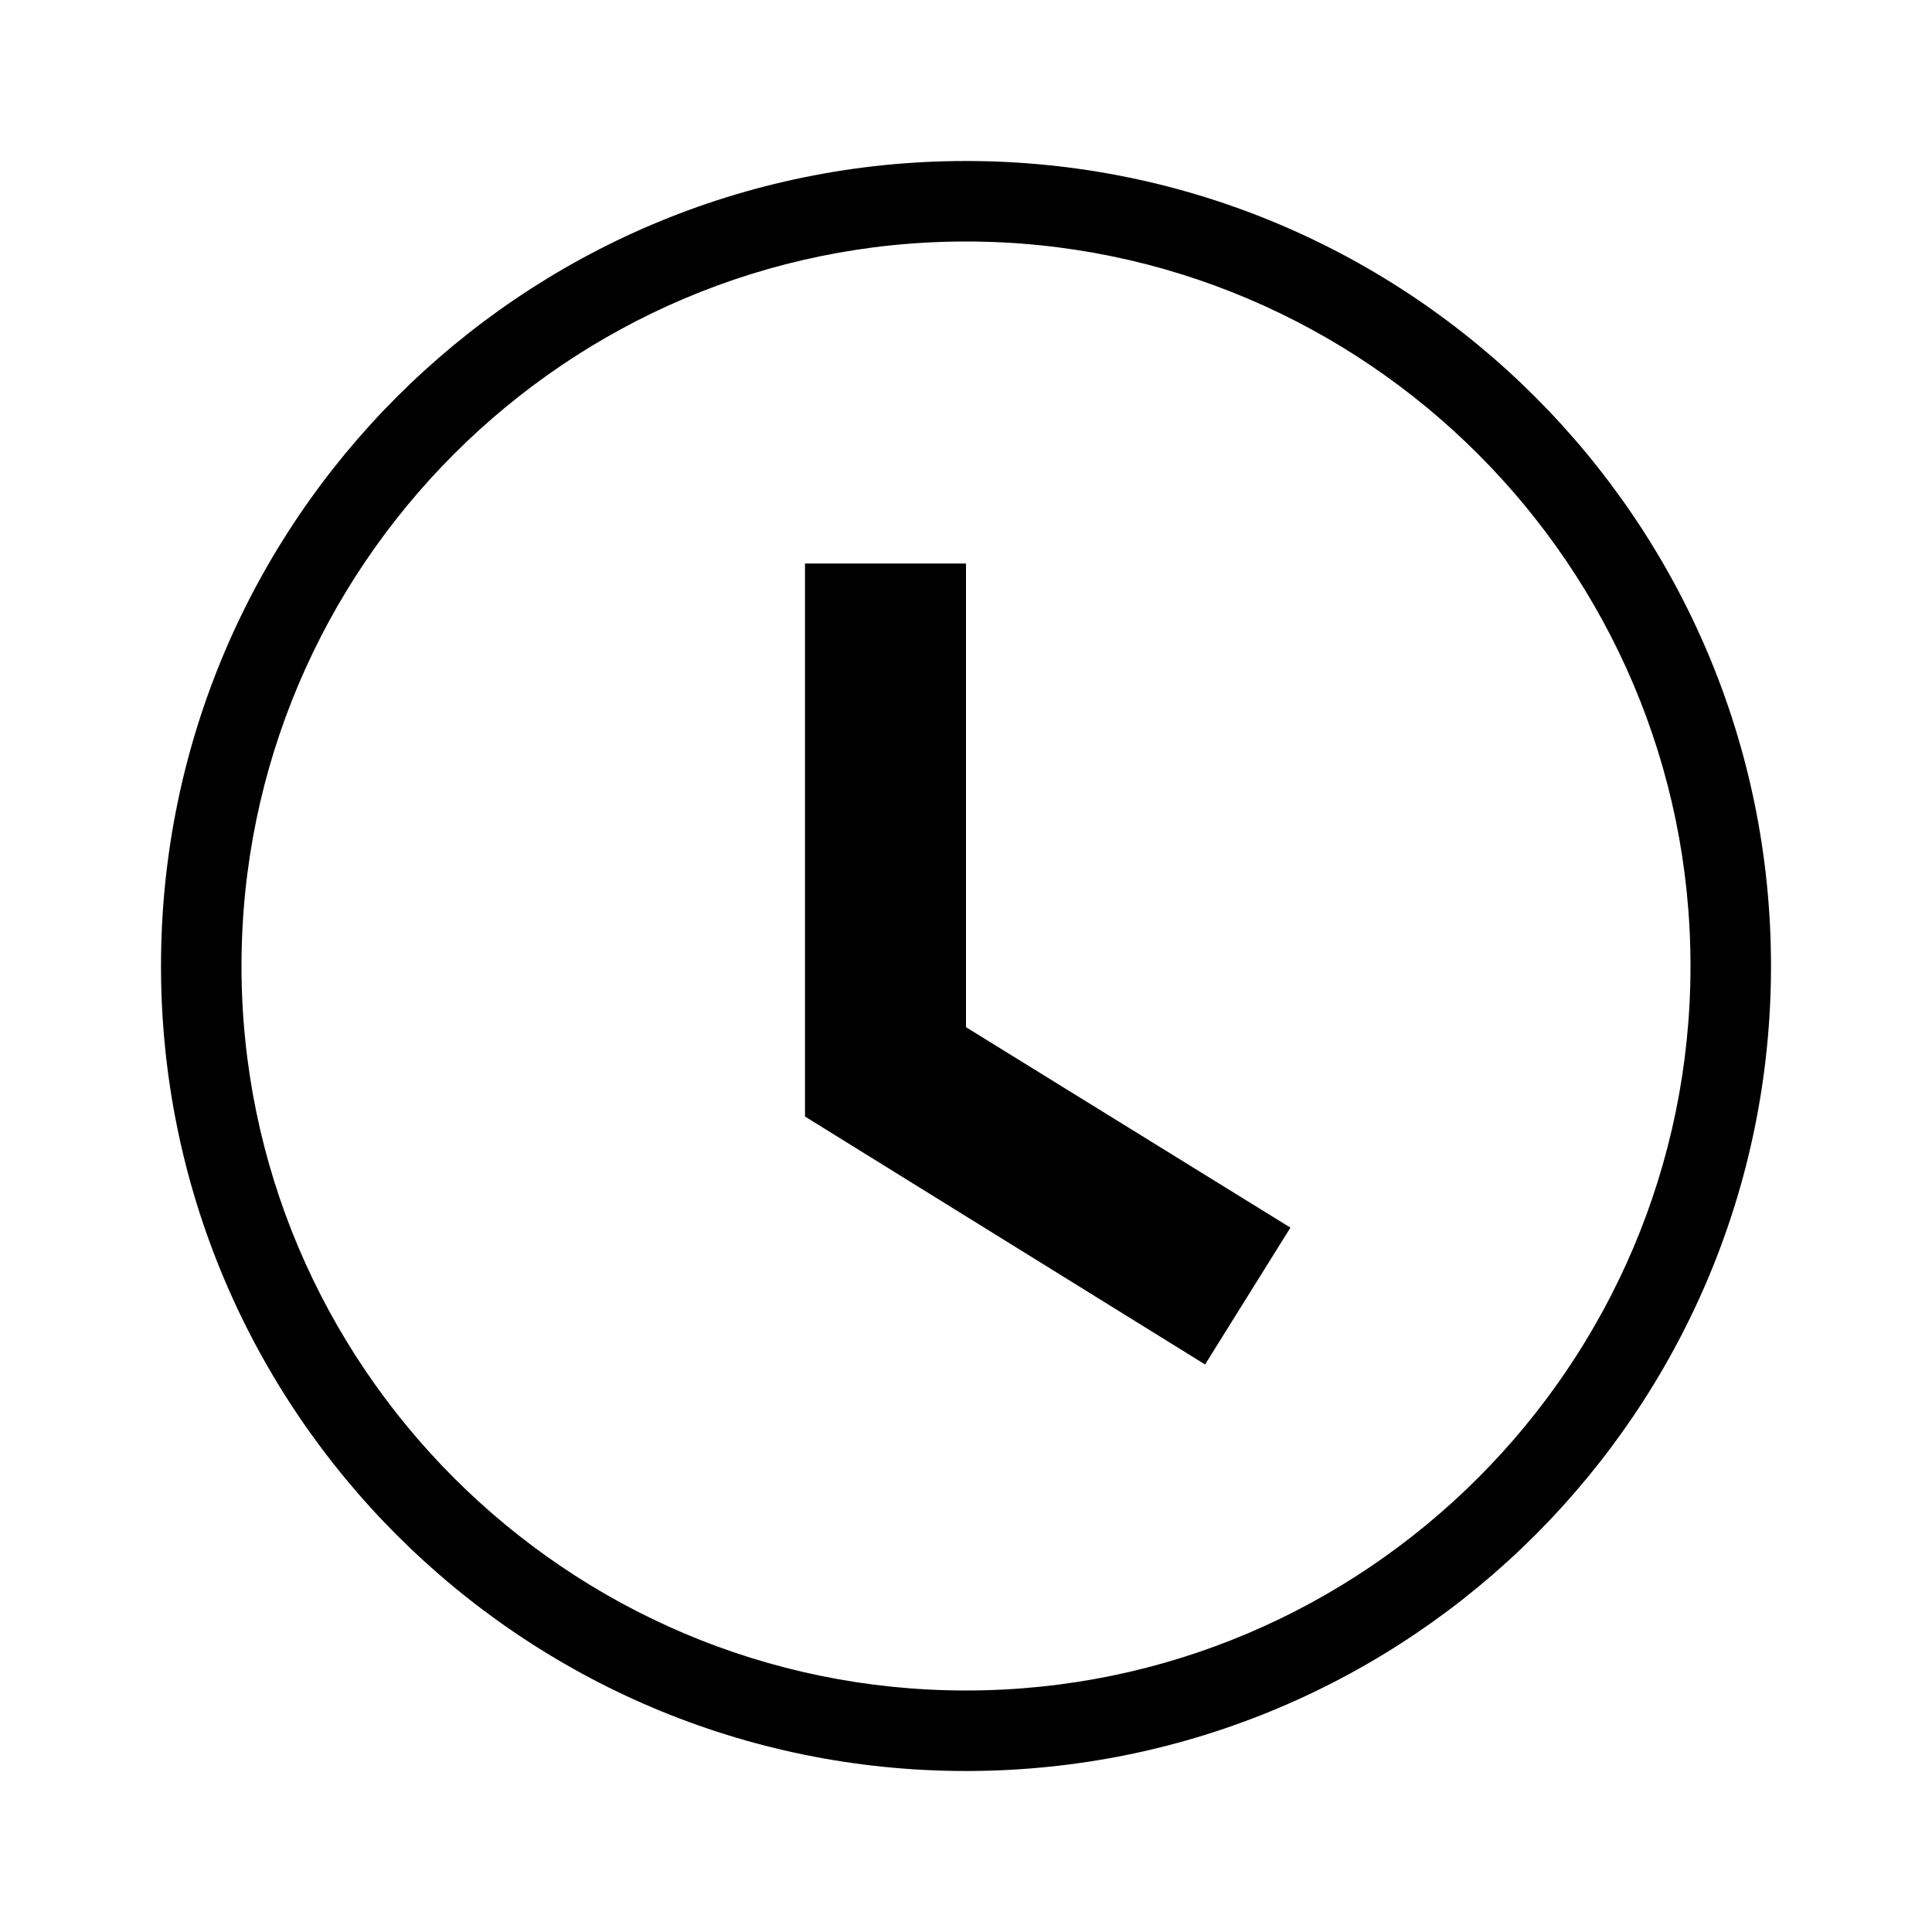
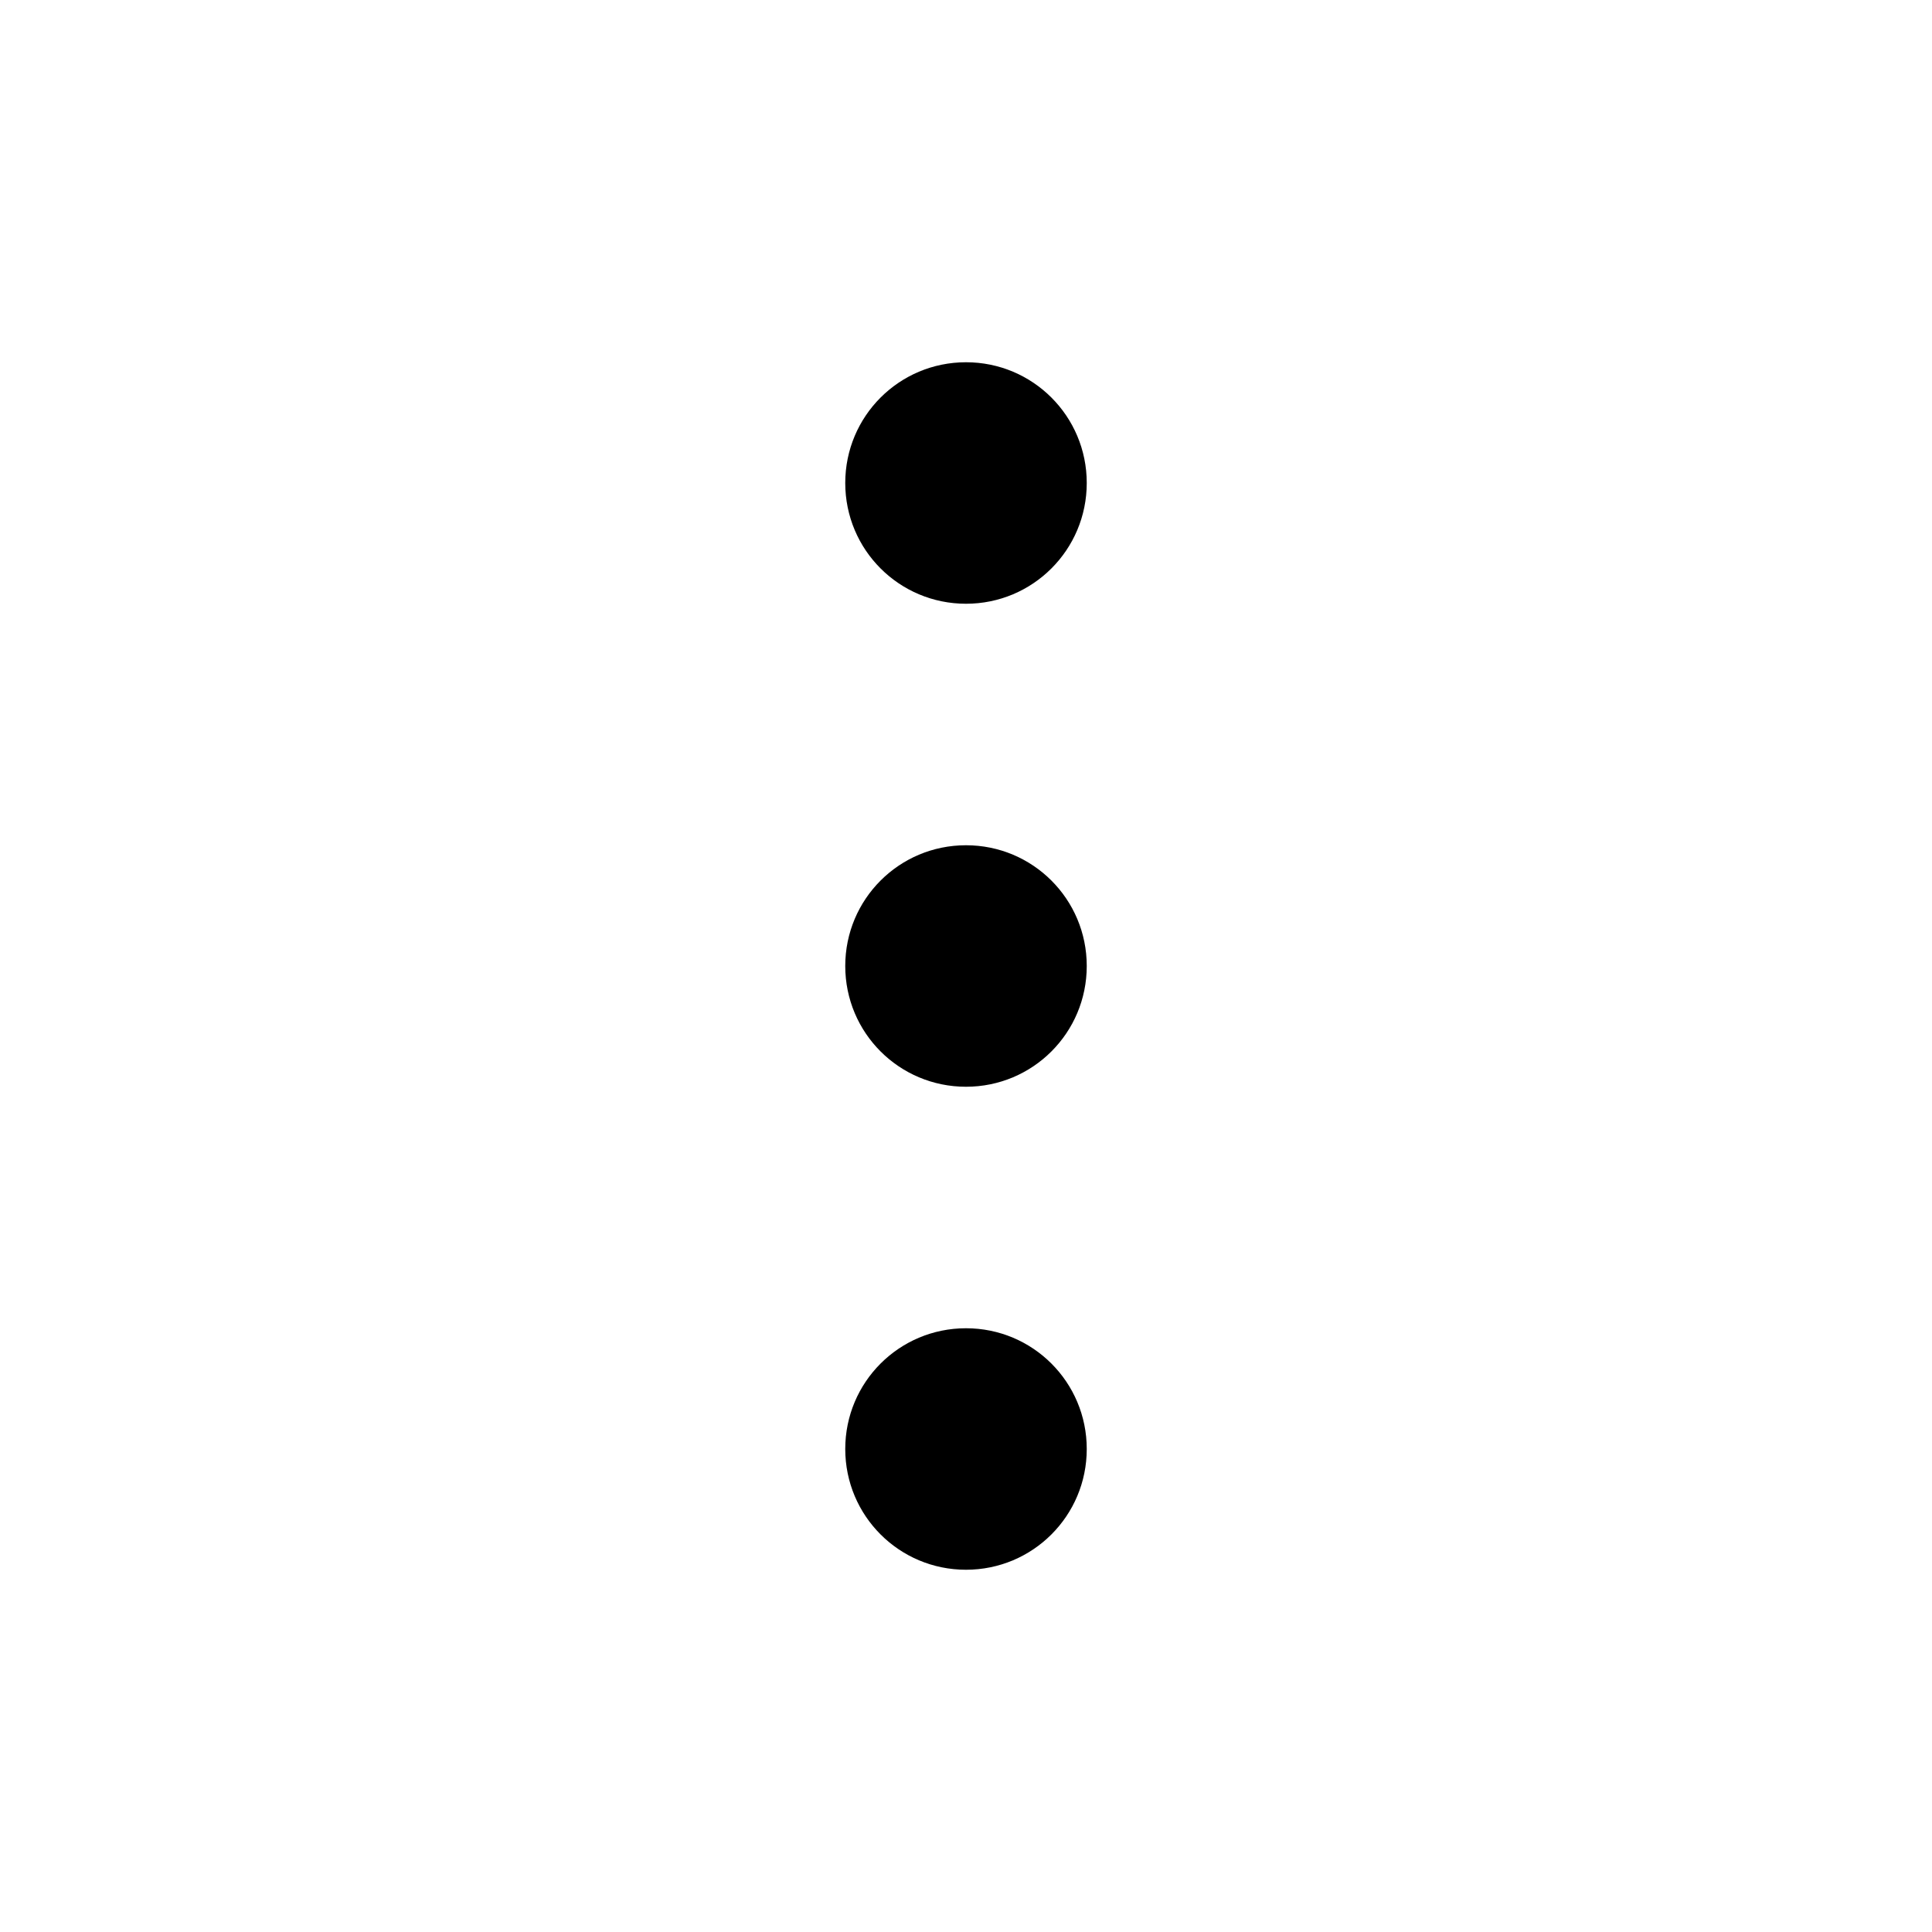
<svg viewBox="0 0 24 24" preserveAspectRatio="xMidYMid meet" focusable="false" class="style-scope yt-icon" style="pointer-events: none; display: block; width: 100%; height: 100%;">
  <g class="style-scope yt-icon">
-     <path d="M14.97,16.95L10,13.87V7h2v5.76l4.03,2.49L14.97,16.95z M12,3c-4.96,0-9,4.04-9,9s4.04,9,9,9s9-4.04,9-9S16.96,3,12,3 M12,2c5.52,0,10,4.48,10,10s-4.48,10-10,10S2,17.52,2,12S6.48,2,12,2L12,2z" class="style-scope yt-icon" />
+     <path d="M12,16.5c0.83,0,1.5,0.67,1.5,1.5s-0.67,1.5-1.5,1.5s-1.5-0.67-1.5-1.5S11.17,16.5,12,16.5z M10.5,12 c0,0.83,0.67,1.5,1.5,1.5s1.5-0.67,1.5-1.5s-0.67-1.5-1.5-1.5S10.5,11.17,10.5,12z M10.5,6c0,0.83,0.67,1.5,1.5,1.5 s1.5-0.67,1.5-1.5S12.83,4.5,12,4.5S10.5,5.17,10.5,6z" class="style-scope yt-icon" />
  </g>
</svg>
